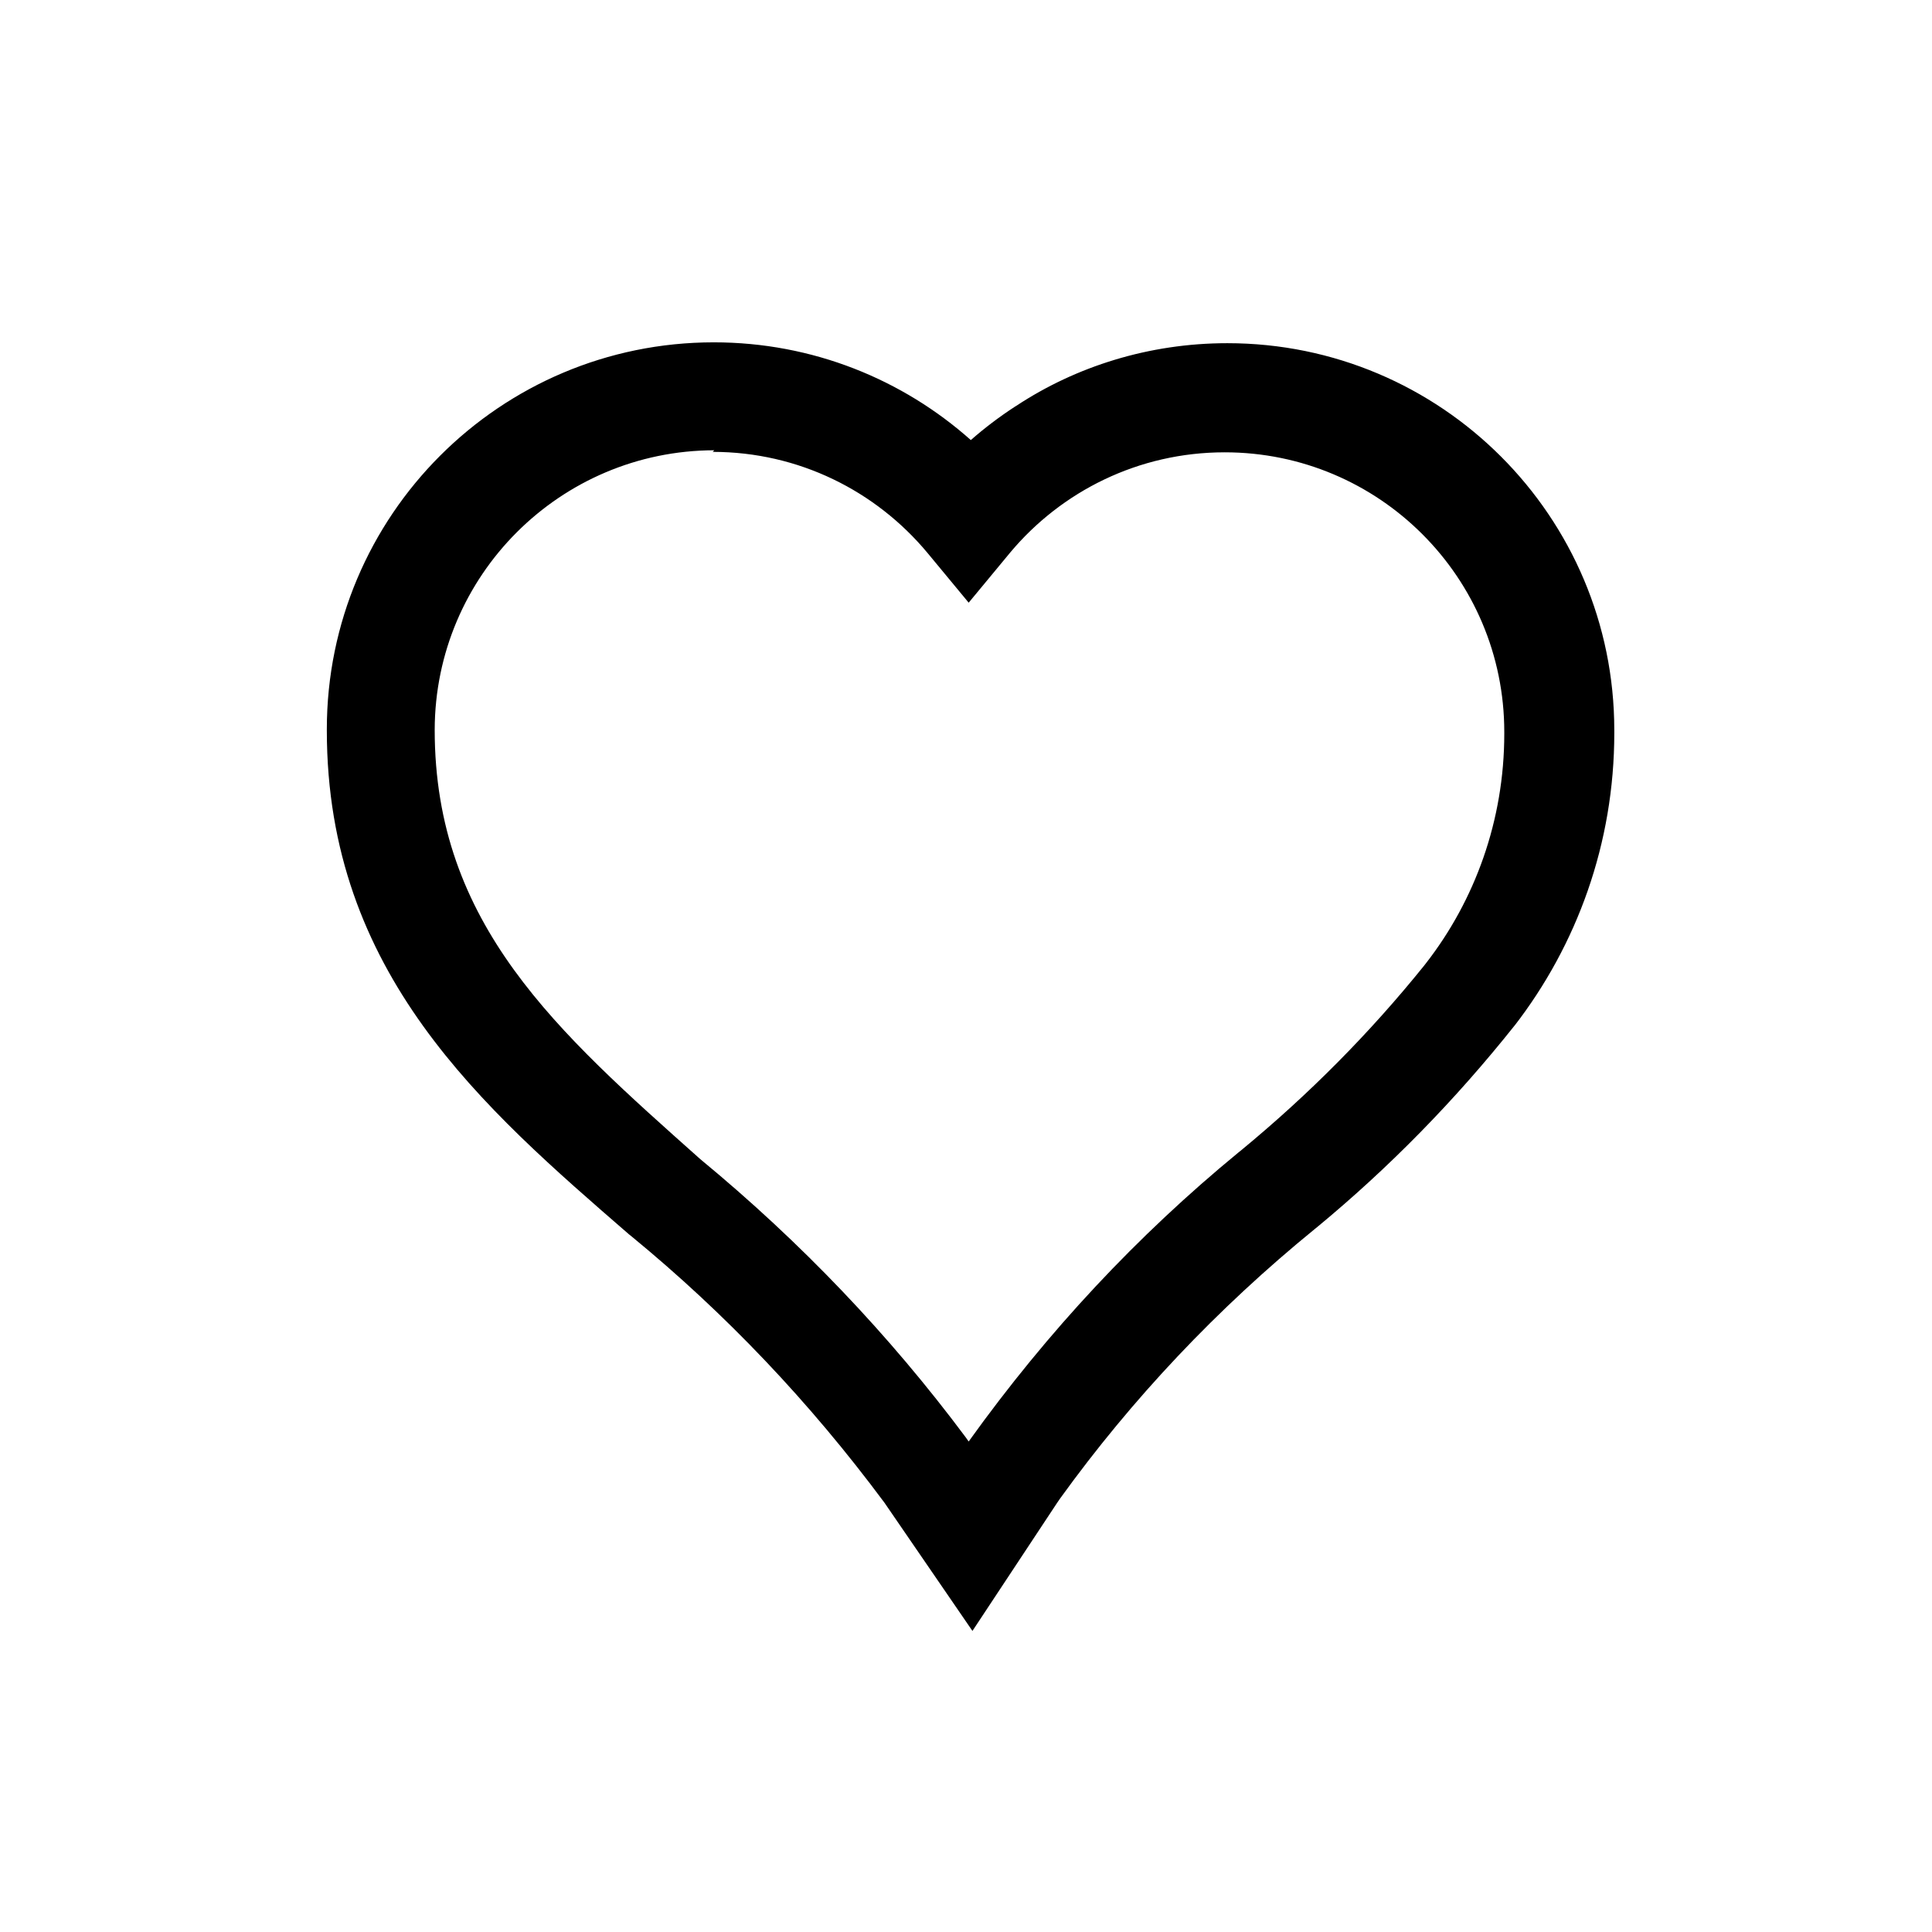
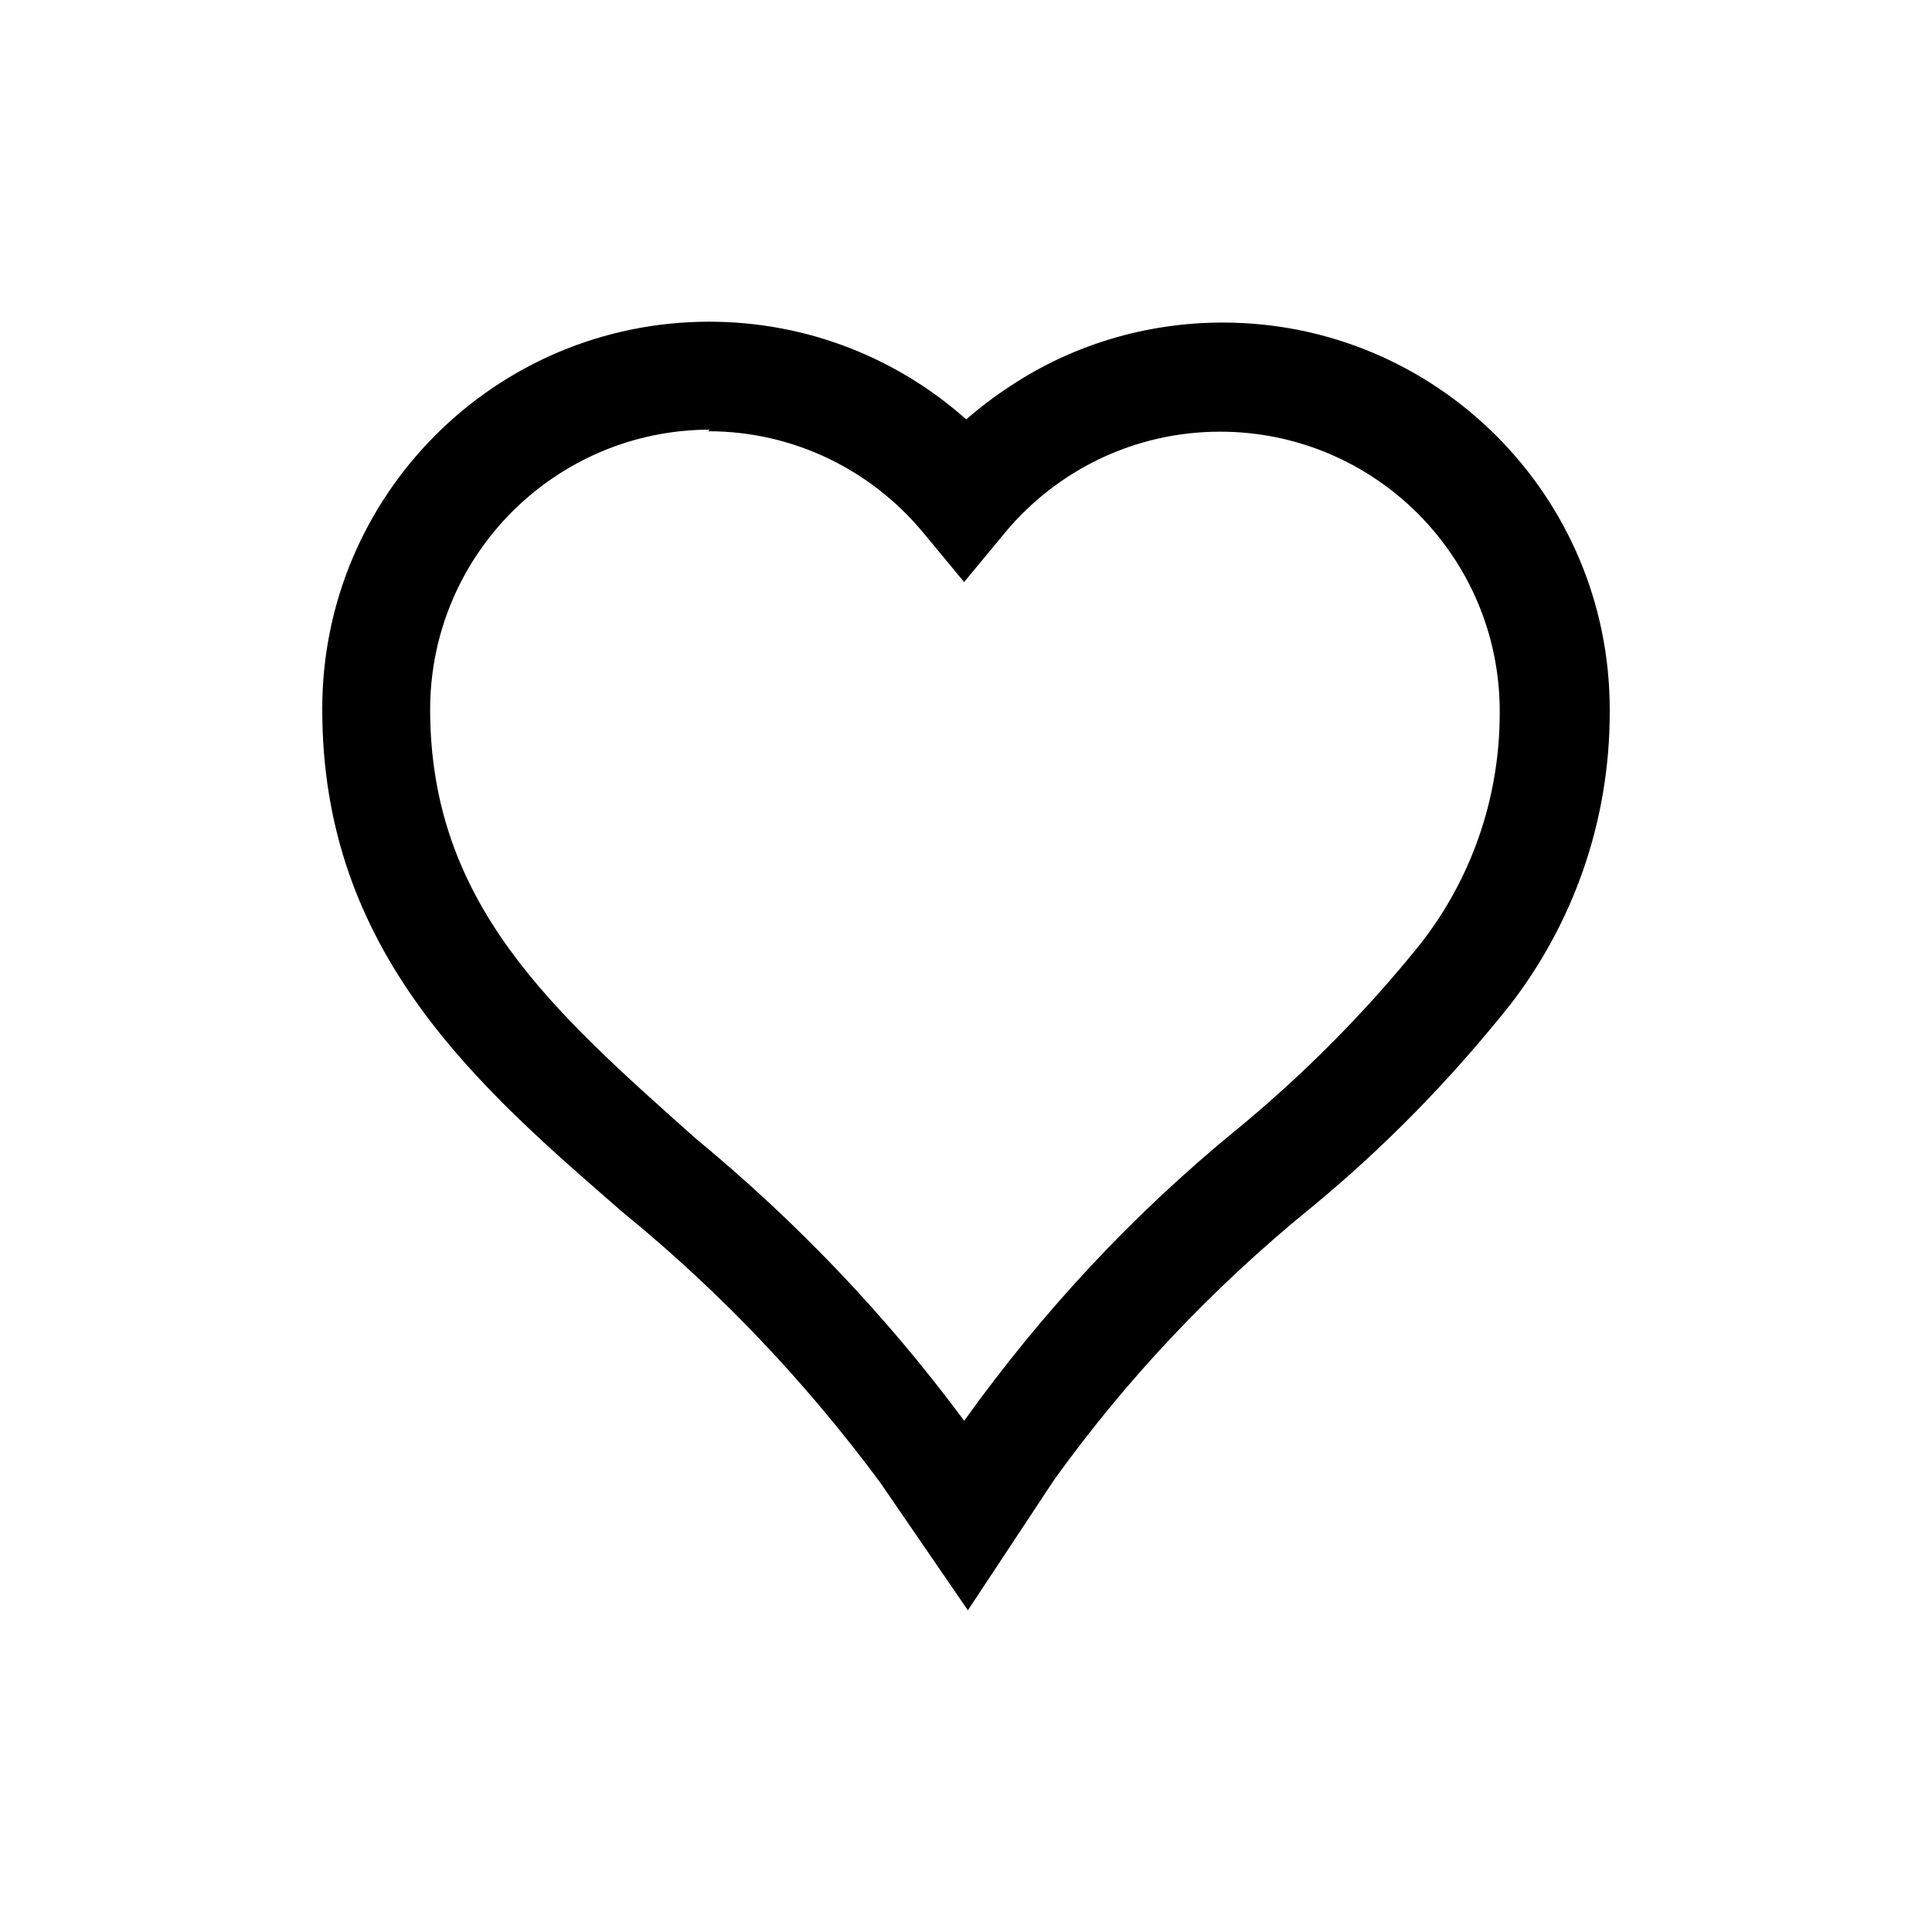
<svg xmlns="http://www.w3.org/2000/svg" version="1.1" width="1024" height="1024" viewBox="0 0 1024 1024">
  <g id="icomoon-ignore">
</g>
-   <path d="M515.413 864.427l-46.649-67.982c-39.861-53.668-84.403-100.377-134.024-141.129l-1.372-1.093c-77.369-67.129-160.142-138.24-160.142-267.093-0.001-0.179-0.001-0.39-0.001-0.602 0-113.265 91.819-205.084 205.084-205.084 52.395 0 100.202 19.648 136.452 51.979l-0.203-0.178c7.187-6.311 15.077-12.303 23.38-17.716l0.798-0.488c31.539-20.777 70.219-33.144 111.787-33.144 113.265 0 205.084 91.819 205.084 205.084 0 0.052 0 0.105 0 0.157v-0.008c0.002 0.402 0.004 0.877 0.004 1.352 0 58.53-19.797 112.437-53.059 155.39l0.433-0.582c-31.954 40.167-66.754 75.599-104.899 107.127l-1.198 0.962c-51.844 42.258-96.832 89.955-135.029 142.877l-1.504 2.189zM378.596 238.649c-81.781 0.162-148.034 66.415-148.196 148.18v0.015c0 103.253 65.138 160.142 140.8 227.556 53.472 44.108 100.249 93.233 140.641 147.4l1.582 2.218c41.98-58.536 89.498-109.215 142.837-153.071l1.376-1.098c36.326-29.935 68.5-62.471 97.13-97.984l1.004-1.287c25.904-33.279 41.531-75.67 41.531-121.712 0-0.311-0.001-0.622-0.002-0.932v0.048c0-0.015 0-0.032 0-0.049 0-81.846-66.349-148.196-148.196-148.196-45.609 0-86.406 20.603-113.591 53.011l-0.187 0.229-21.902 26.453-21.902-26.453c-27.311-32.756-68.125-53.456-113.774-53.476h-0.003z" />
+   <path fill="#000" d="M512.995 853.491l-46.649-67.982c-39.861-53.668-84.403-100.377-134.024-141.129l-1.372-1.093c-77.369-67.129-160.142-138.24-160.142-267.093-0.001-0.179-0.001-0.39-0.001-0.602 0-113.265 91.819-205.084 205.084-205.084 52.395 0 100.202 19.648 136.452 51.979l-0.203-0.178c7.187-6.311 15.077-12.303 23.38-17.716l0.798-0.488c31.539-20.777 70.219-33.144 111.787-33.144 113.265 0 205.084 91.819 205.084 205.084 0 0.052 0 0.105 0 0.157v-0.008c0.002 0.402 0.004 0.877 0.004 1.352 0 58.53-19.797 112.437-53.059 155.39l0.433-0.582c-31.954 40.167-66.754 75.599-104.899 107.127l-1.198 0.962c-51.844 42.258-96.832 89.955-135.029 142.877l-1.504 2.189zM376.178 227.713c-81.781 0.162-148.034 66.415-148.196 148.18v0.015c0 103.253 65.138 160.142 140.8 227.556 53.472 44.108 100.249 93.233 140.641 147.4l1.582 2.218c41.98-58.536 89.498-109.215 142.837-153.071l1.376-1.098c36.326-29.935 68.5-62.471 97.13-97.984l1.004-1.287c25.904-33.279 41.531-75.67 41.531-121.712 0-0.311-0.001-0.622-0.002-0.932v0.048c0-0.015 0-0.032 0-0.049 0-81.846-66.349-148.196-148.196-148.196-45.609 0-86.406 20.603-113.591 53.011l-0.187 0.229-21.902 26.453-21.902-26.453c-27.311-32.756-68.125-53.456-113.774-53.476h-0.003z" />
</svg>
